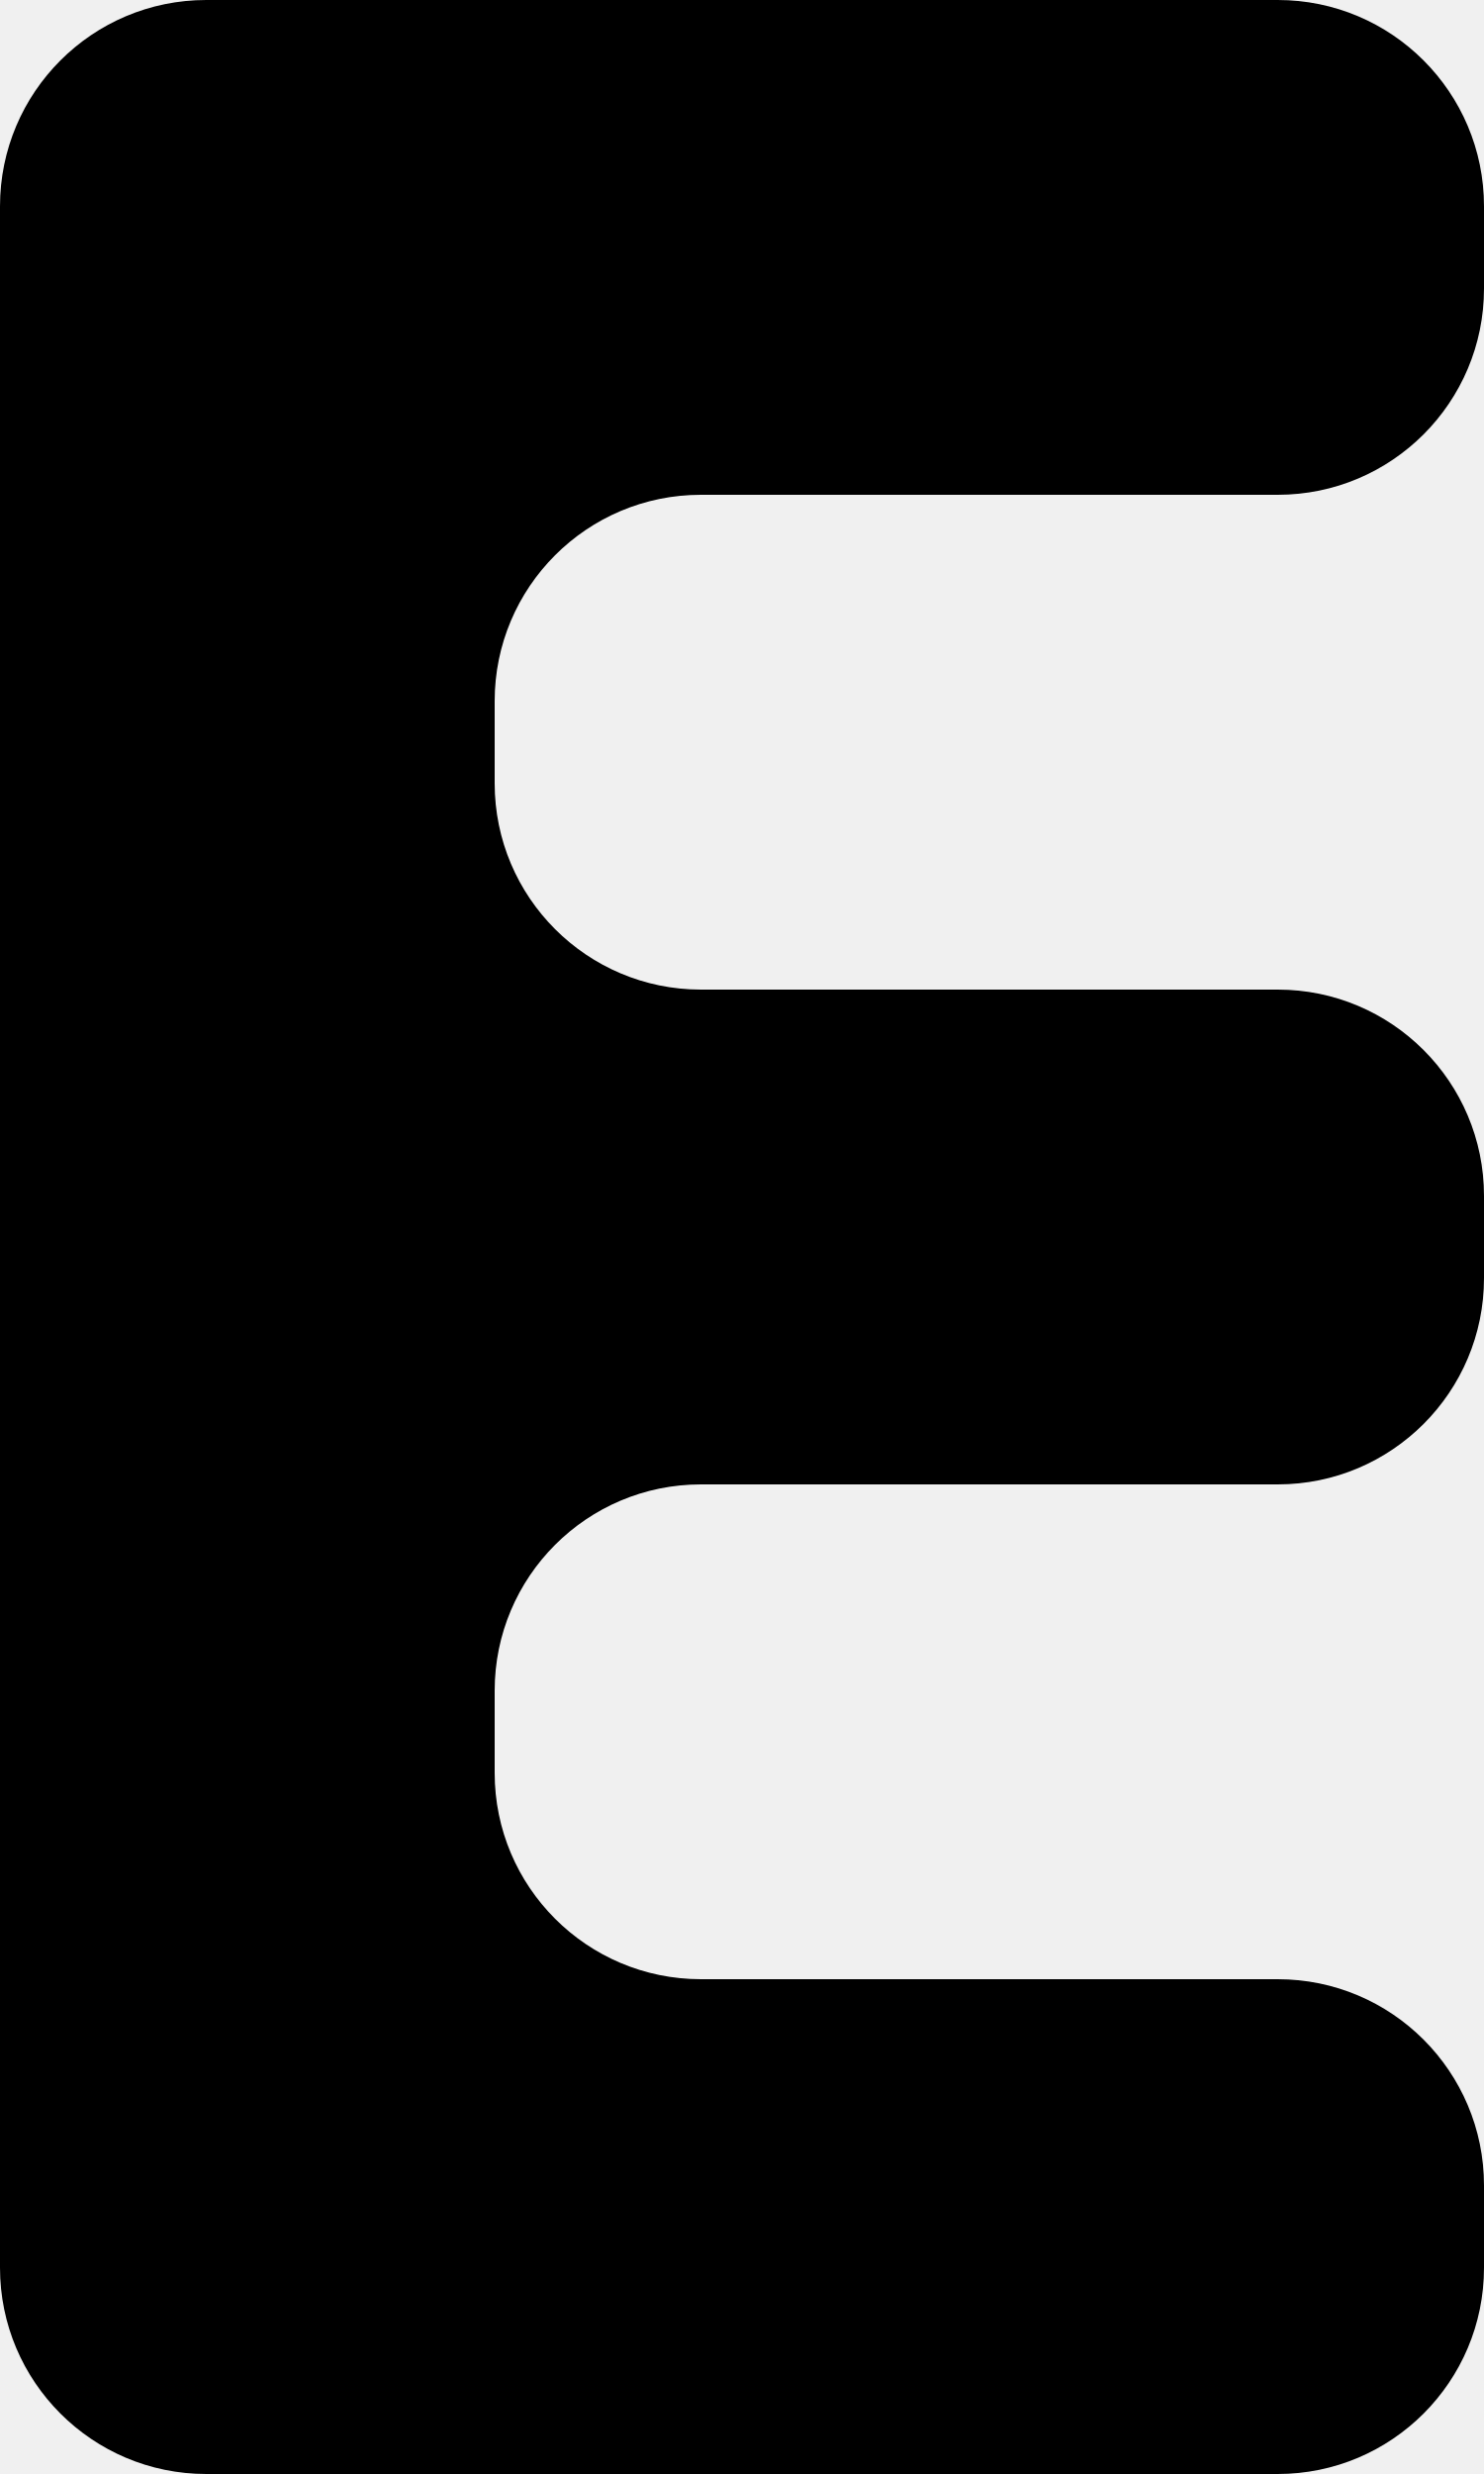
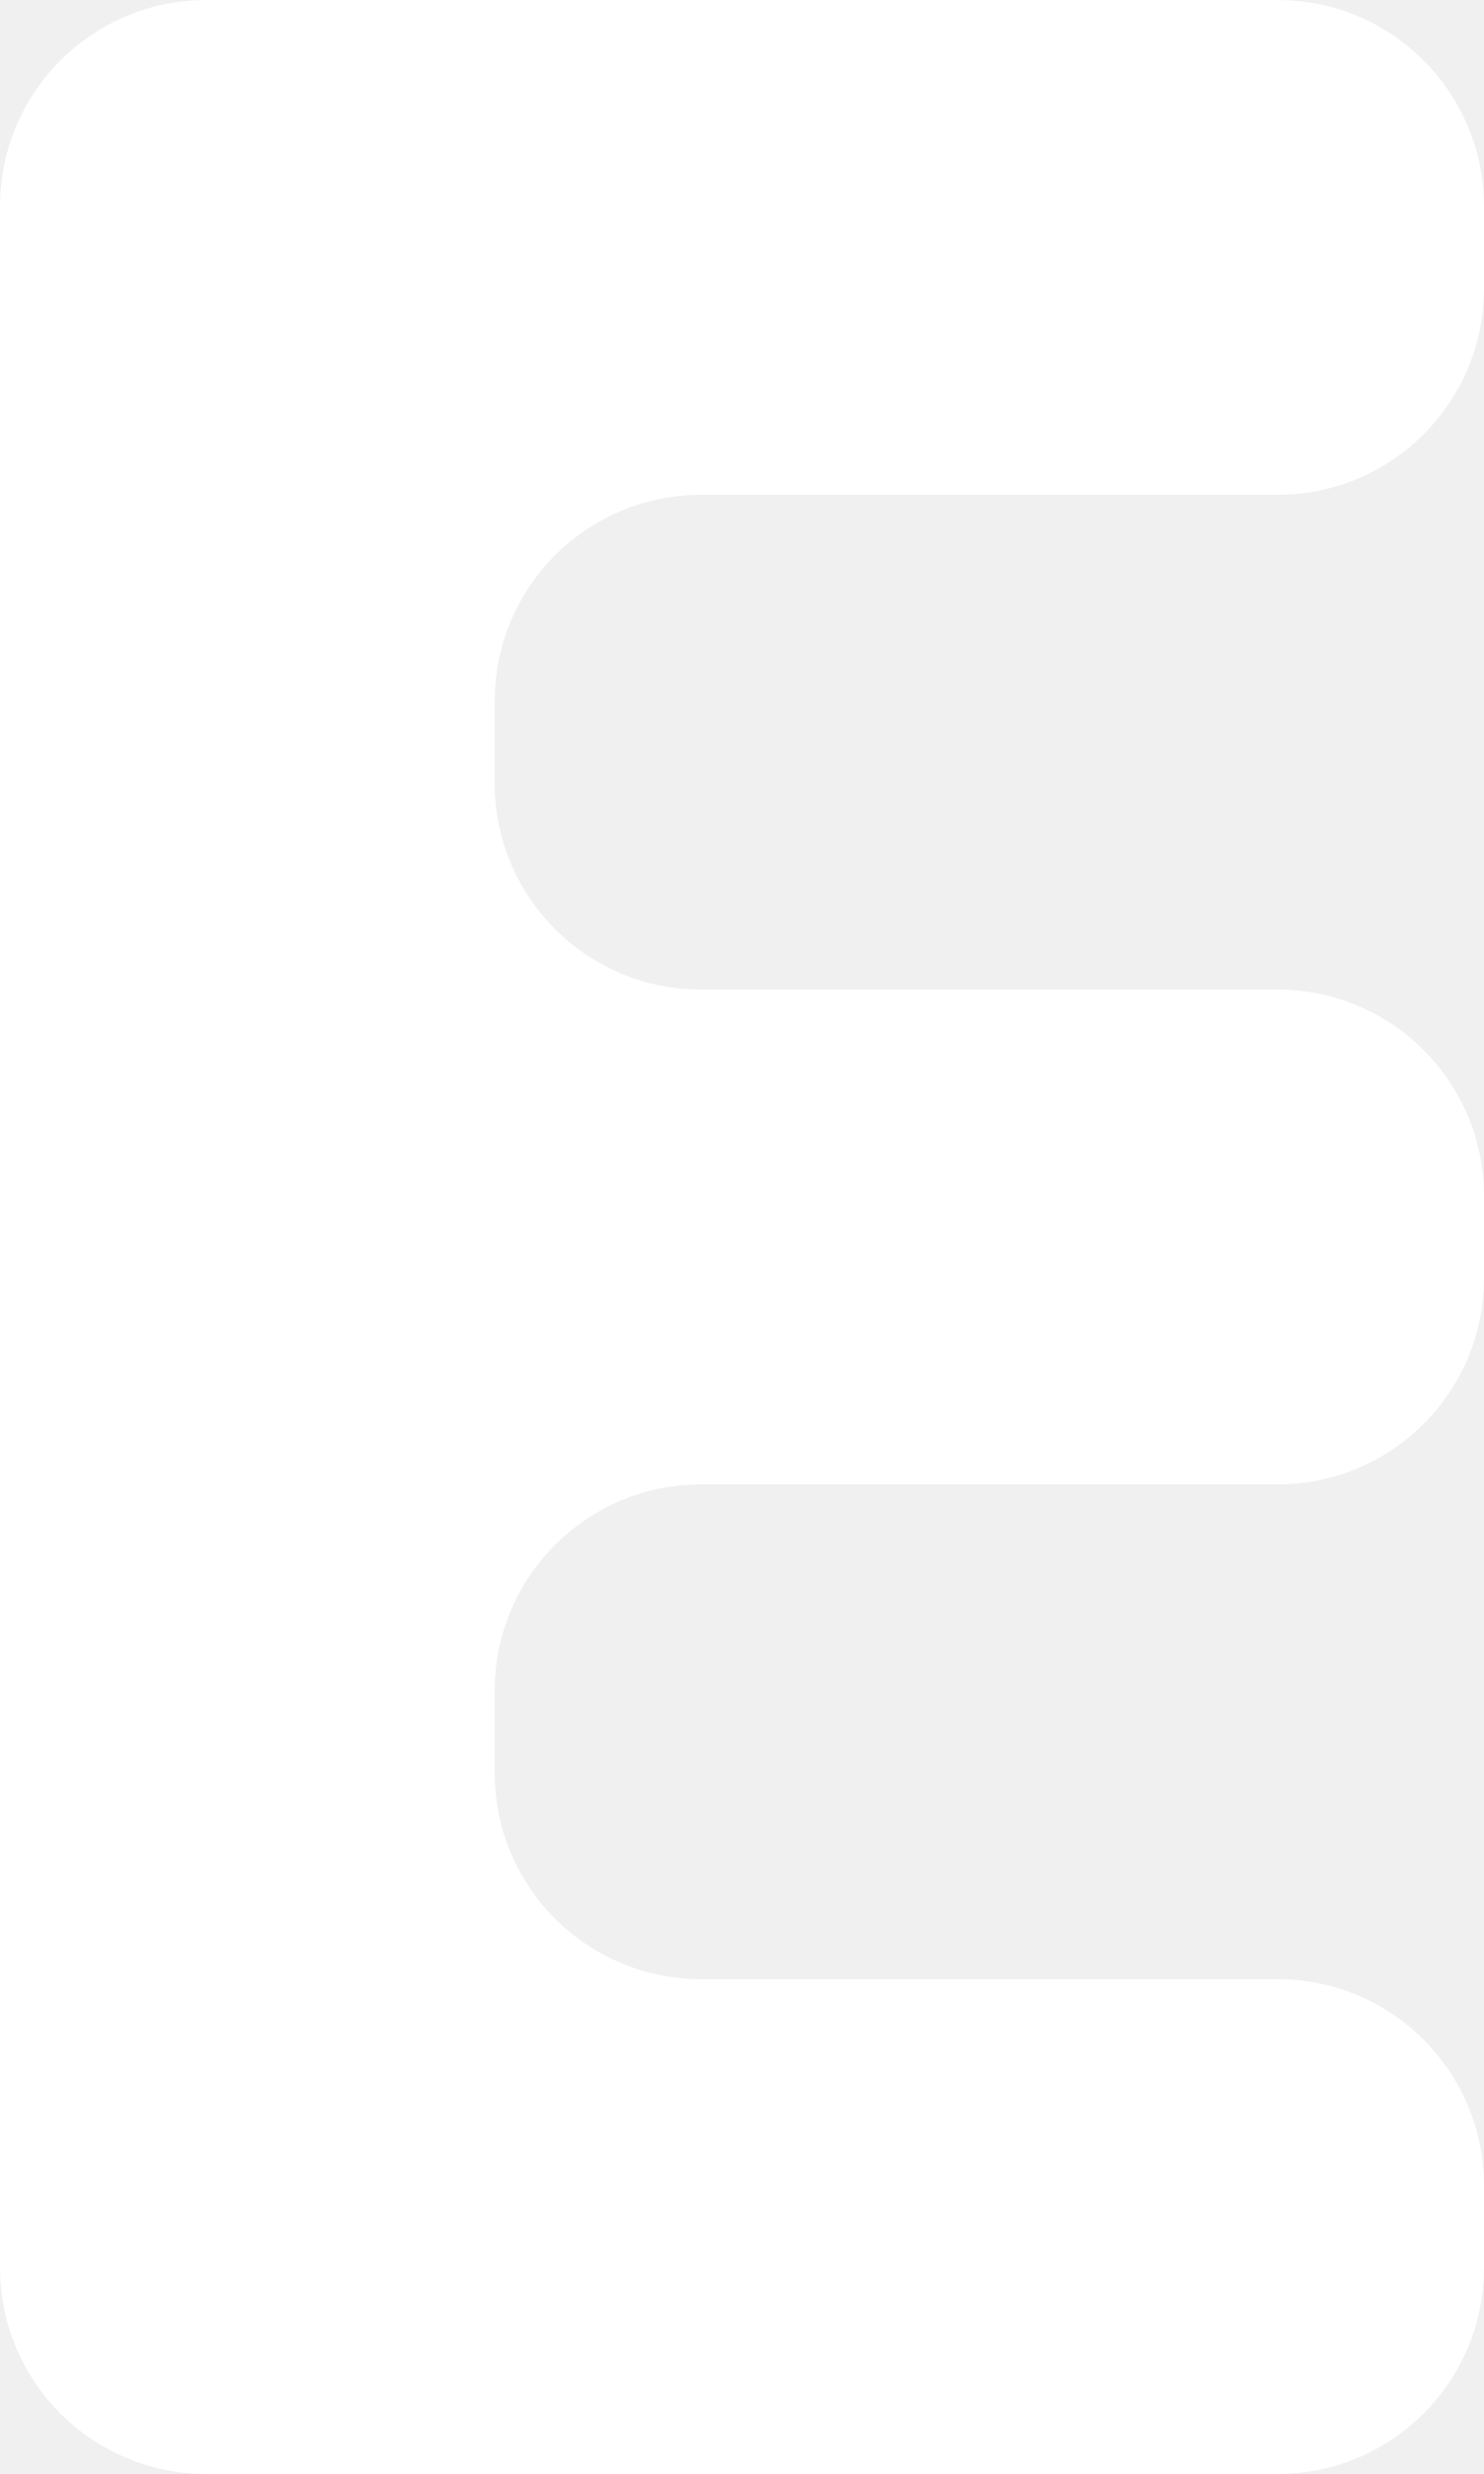
<svg xmlns="http://www.w3.org/2000/svg" width="96" height="160" viewBox="0 0 96 160">
-   <path d="M 82.656 0.000 A 13.344 13.344 0 0 1 96.000 13.344 L 96.000 18.656 A 13.344 13.344 0 0 1 82.656 32.000 L 45.344 32.000 A 13.344 13.344 0 0 0 32.000 45.344 L 32.000 50.656 A 13.344 13.344 0 0 0 45.344 64.000 L 82.656 64.000 A 13.344 13.344 0 0 1 96.000 77.344 L 96.000 82.656 A 13.344 13.344 0 0 1 82.656 96.000 L 45.344 96.000 A 13.344 13.344 0 0 0 32.000 109.344 L 32.000 114.656 A 13.344 13.344 0 0 0 45.344 128.000 L 82.656 128.000 A 13.344 13.344 0 0 1 96.000 141.344 L 96.000 146.656 A 13.344 13.344 0 0 1 82.656 160.000 L 13.344 160.000 A 13.344 13.344 0 0 1 0.000 146.656 L 0.000 13.344 A 13.344 13.344 0 0 1 13.344 0.000 Z" fill="#000000" />
+   <path d="M 82.656 0.000 A 13.344 13.344 0 0 1 96.000 13.344 L 96.000 18.656 A 13.344 13.344 0 0 1 82.656 32.000 L 45.344 32.000 A 13.344 13.344 0 0 0 32.000 45.344 L 32.000 50.656 A 13.344 13.344 0 0 0 45.344 64.000 L 82.656 64.000 A 13.344 13.344 0 0 1 96.000 77.344 L 96.000 82.656 A 13.344 13.344 0 0 1 82.656 96.000 L 45.344 96.000 A 13.344 13.344 0 0 0 32.000 109.344 L 32.000 114.656 A 13.344 13.344 0 0 0 45.344 128.000 L 82.656 128.000 A 13.344 13.344 0 0 1 96.000 141.344 L 96.000 146.656 A 13.344 13.344 0 0 1 82.656 160.000 L 13.344 160.000 A 13.344 13.344 0 0 1 0.000 146.656 L 0.000 13.344 A 13.344 13.344 0 0 1 13.344 0.000 Z" fill="#ffffff" />
</svg>
